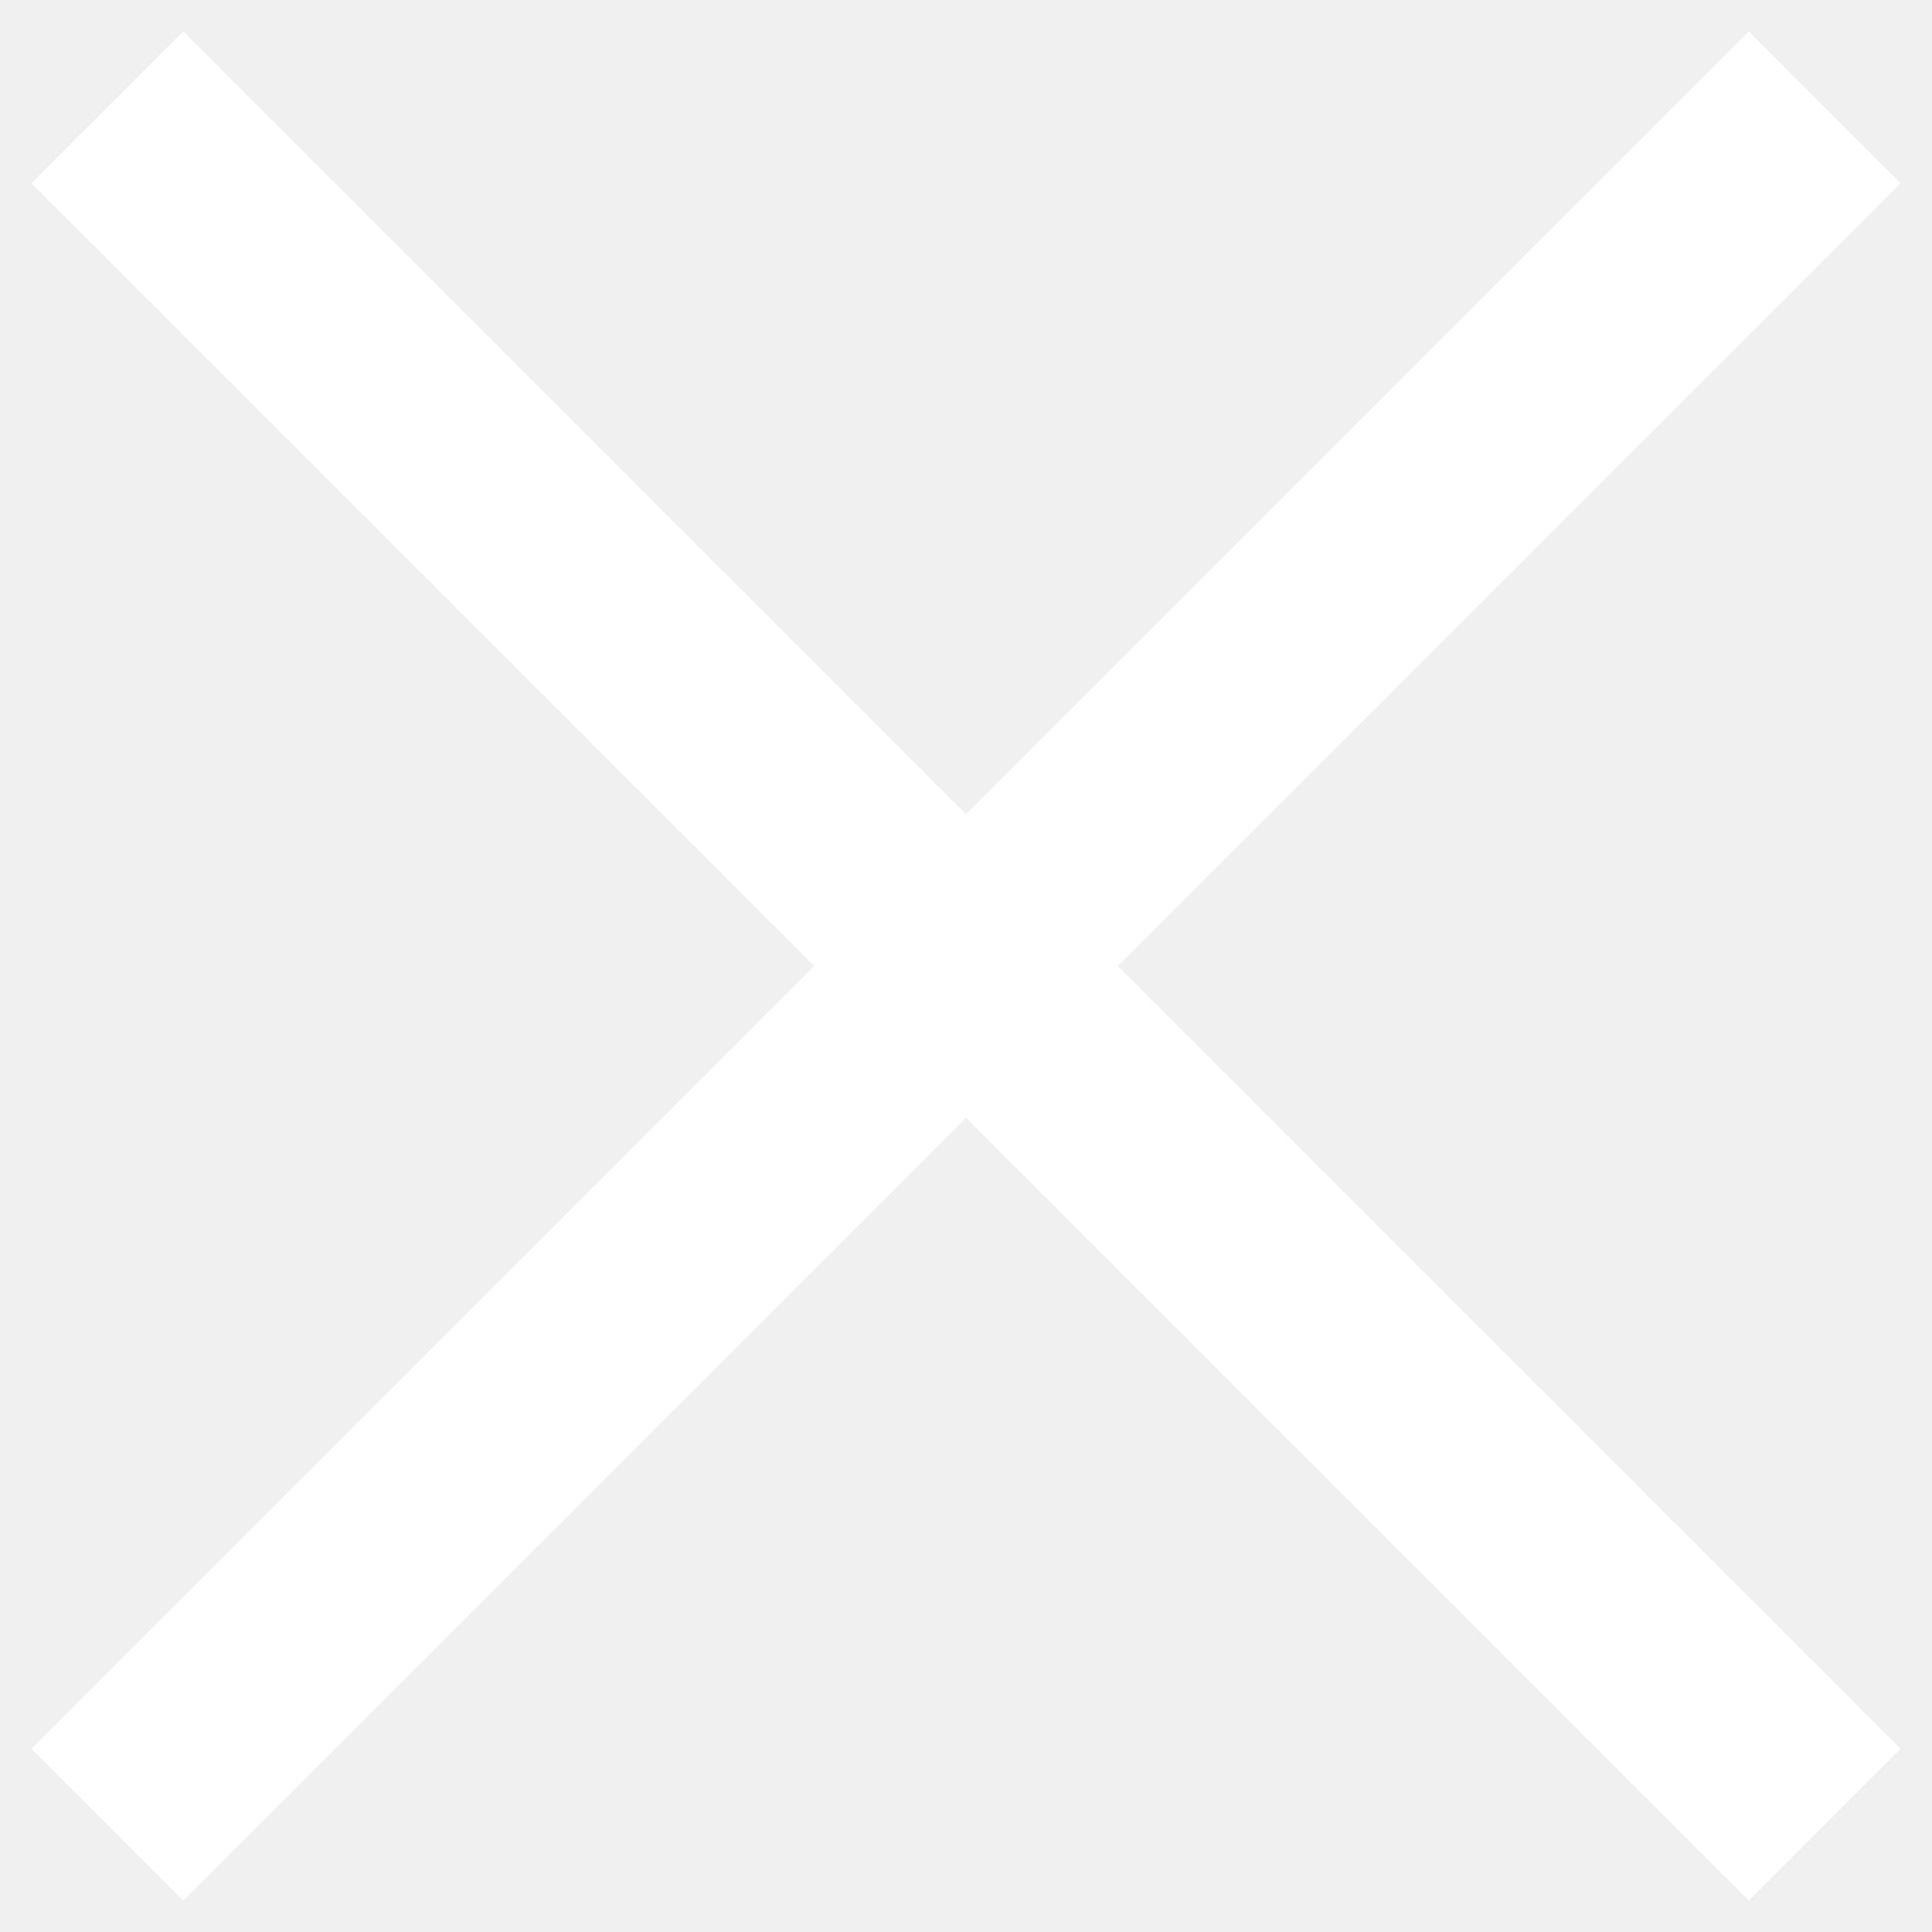
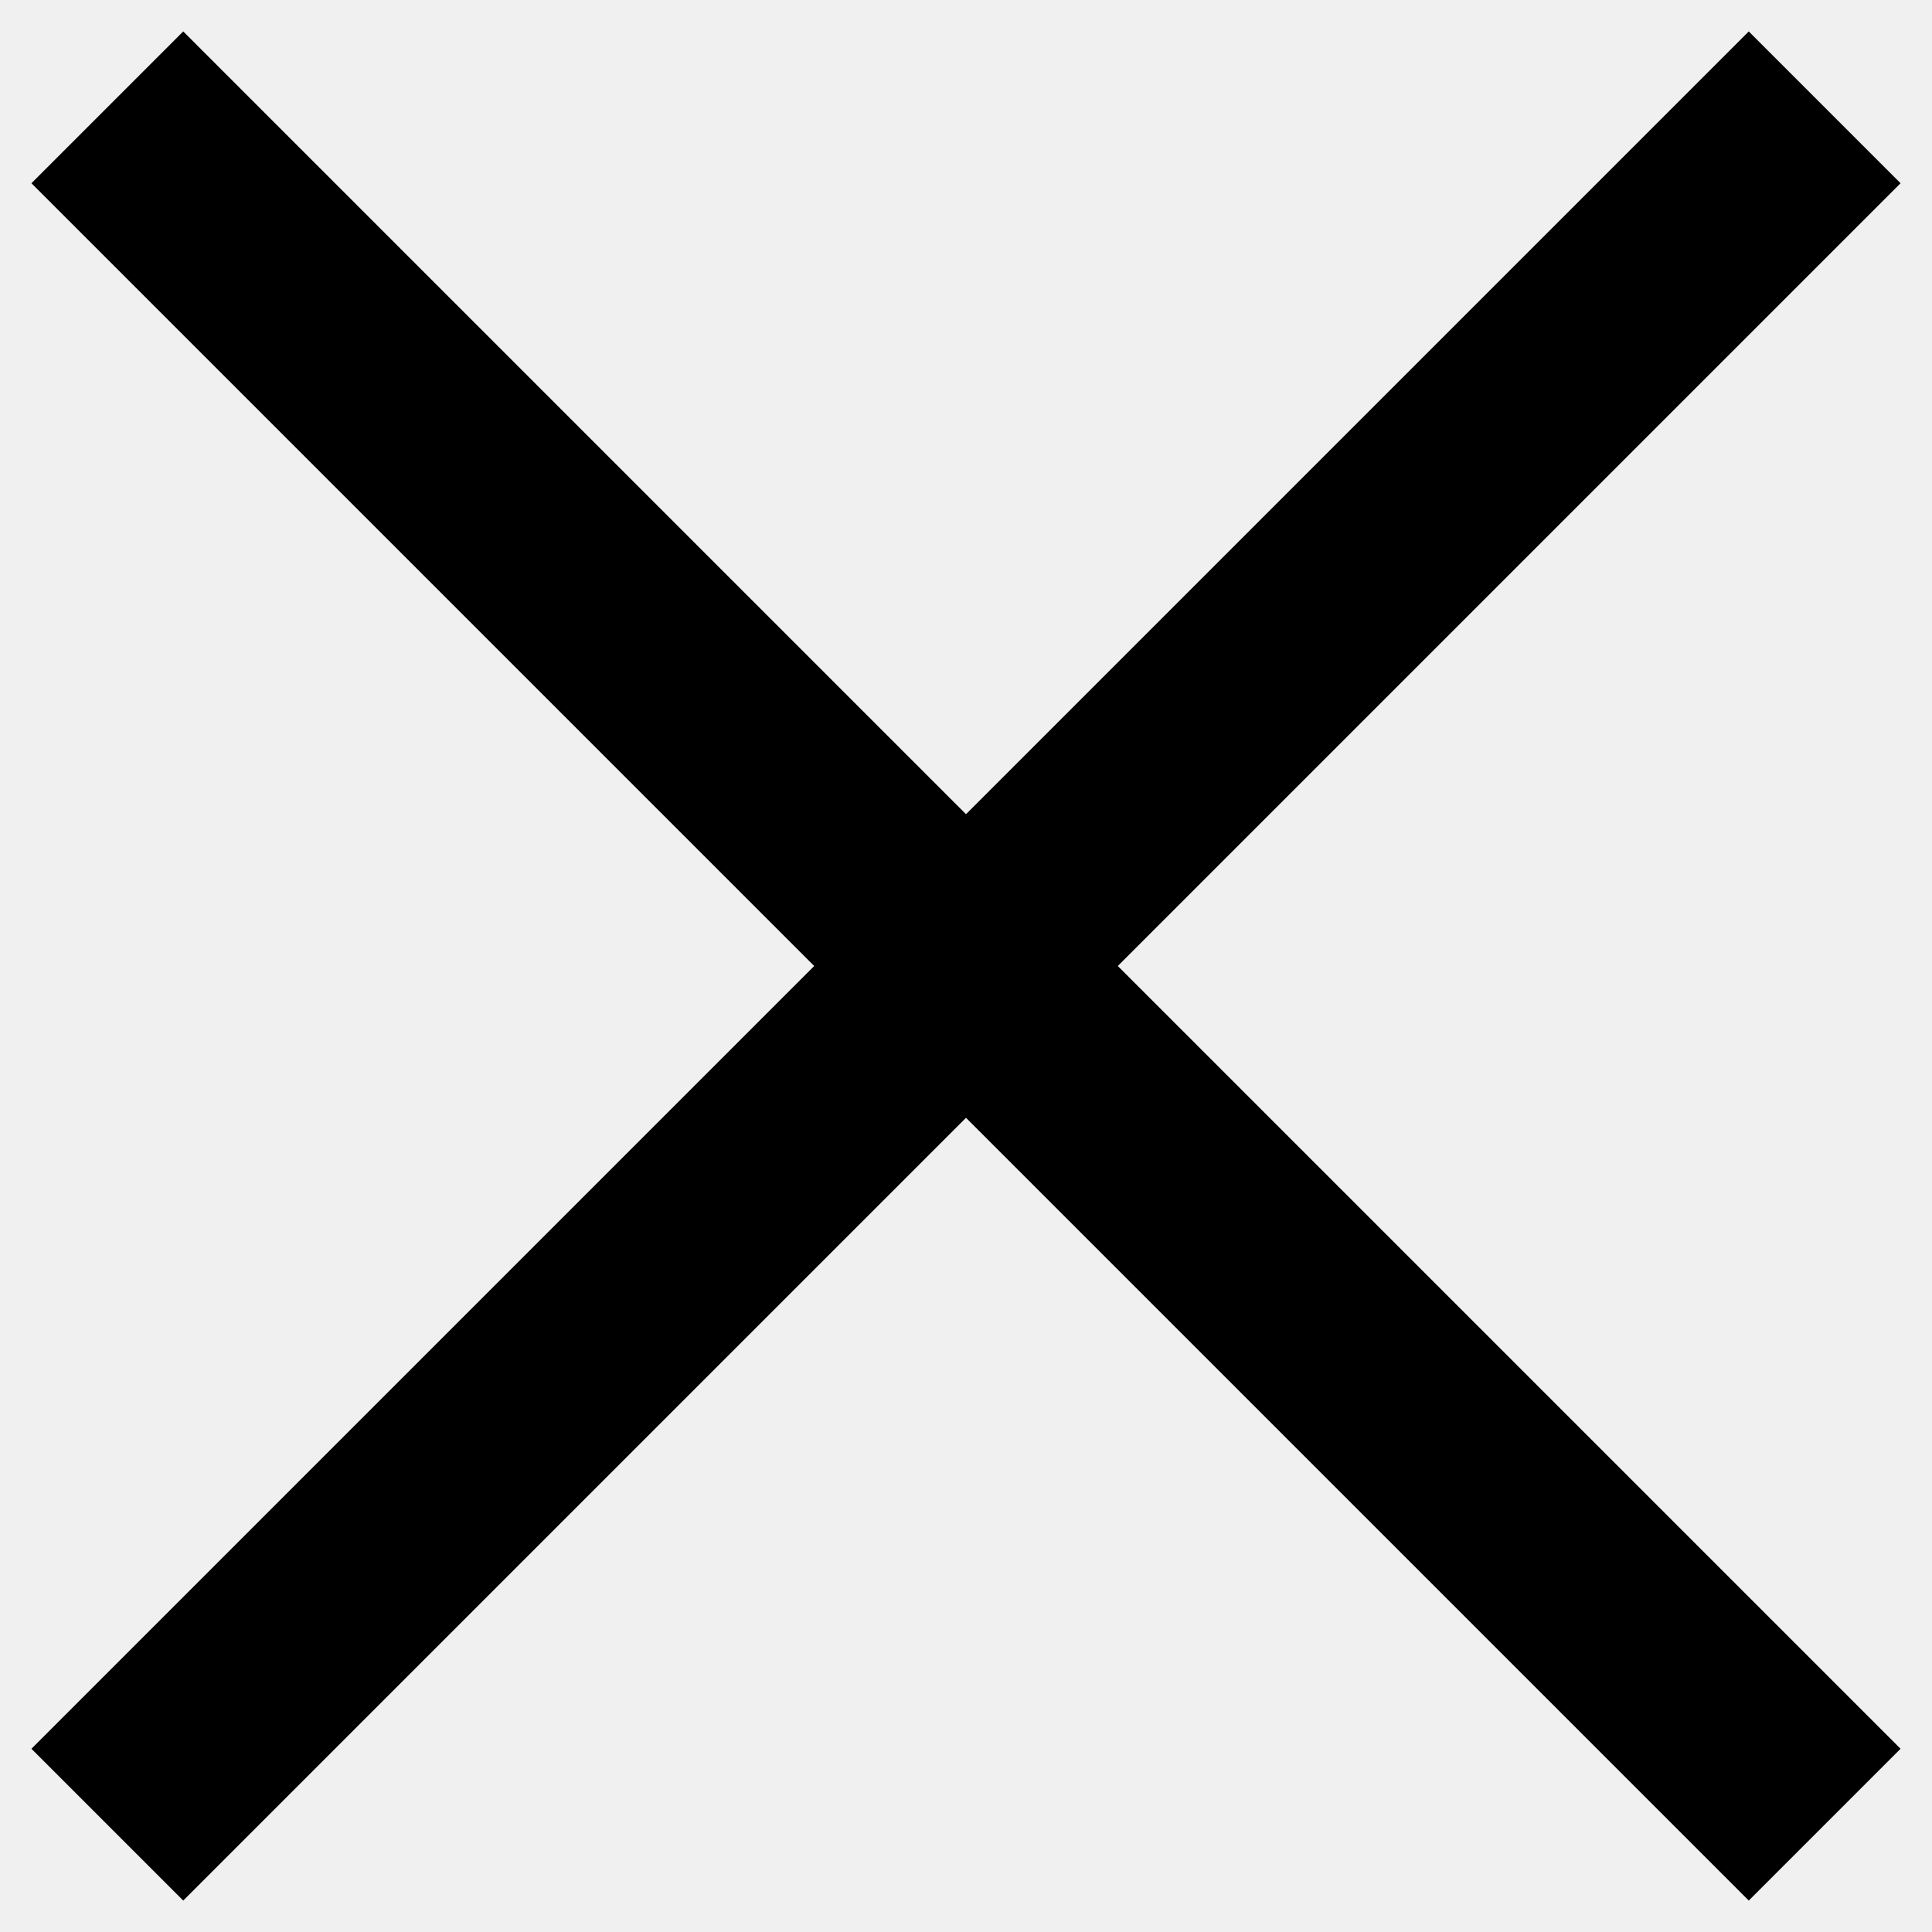
<svg xmlns="http://www.w3.org/2000/svg" width="18" height="18" viewBox="0 0 18 18" fill="none">
-   <path d="M1 1L17 17" stroke="white" stroke-width="2" />
-   <path d="M1 17L17 1" stroke="white" stroke-width="2" />
+   <path d="M1 1L17 17" stroke="black" stroke-width="2" />
+   <path d="M1 17L17 1" stroke="black" stroke-width="2" />
</svg>
